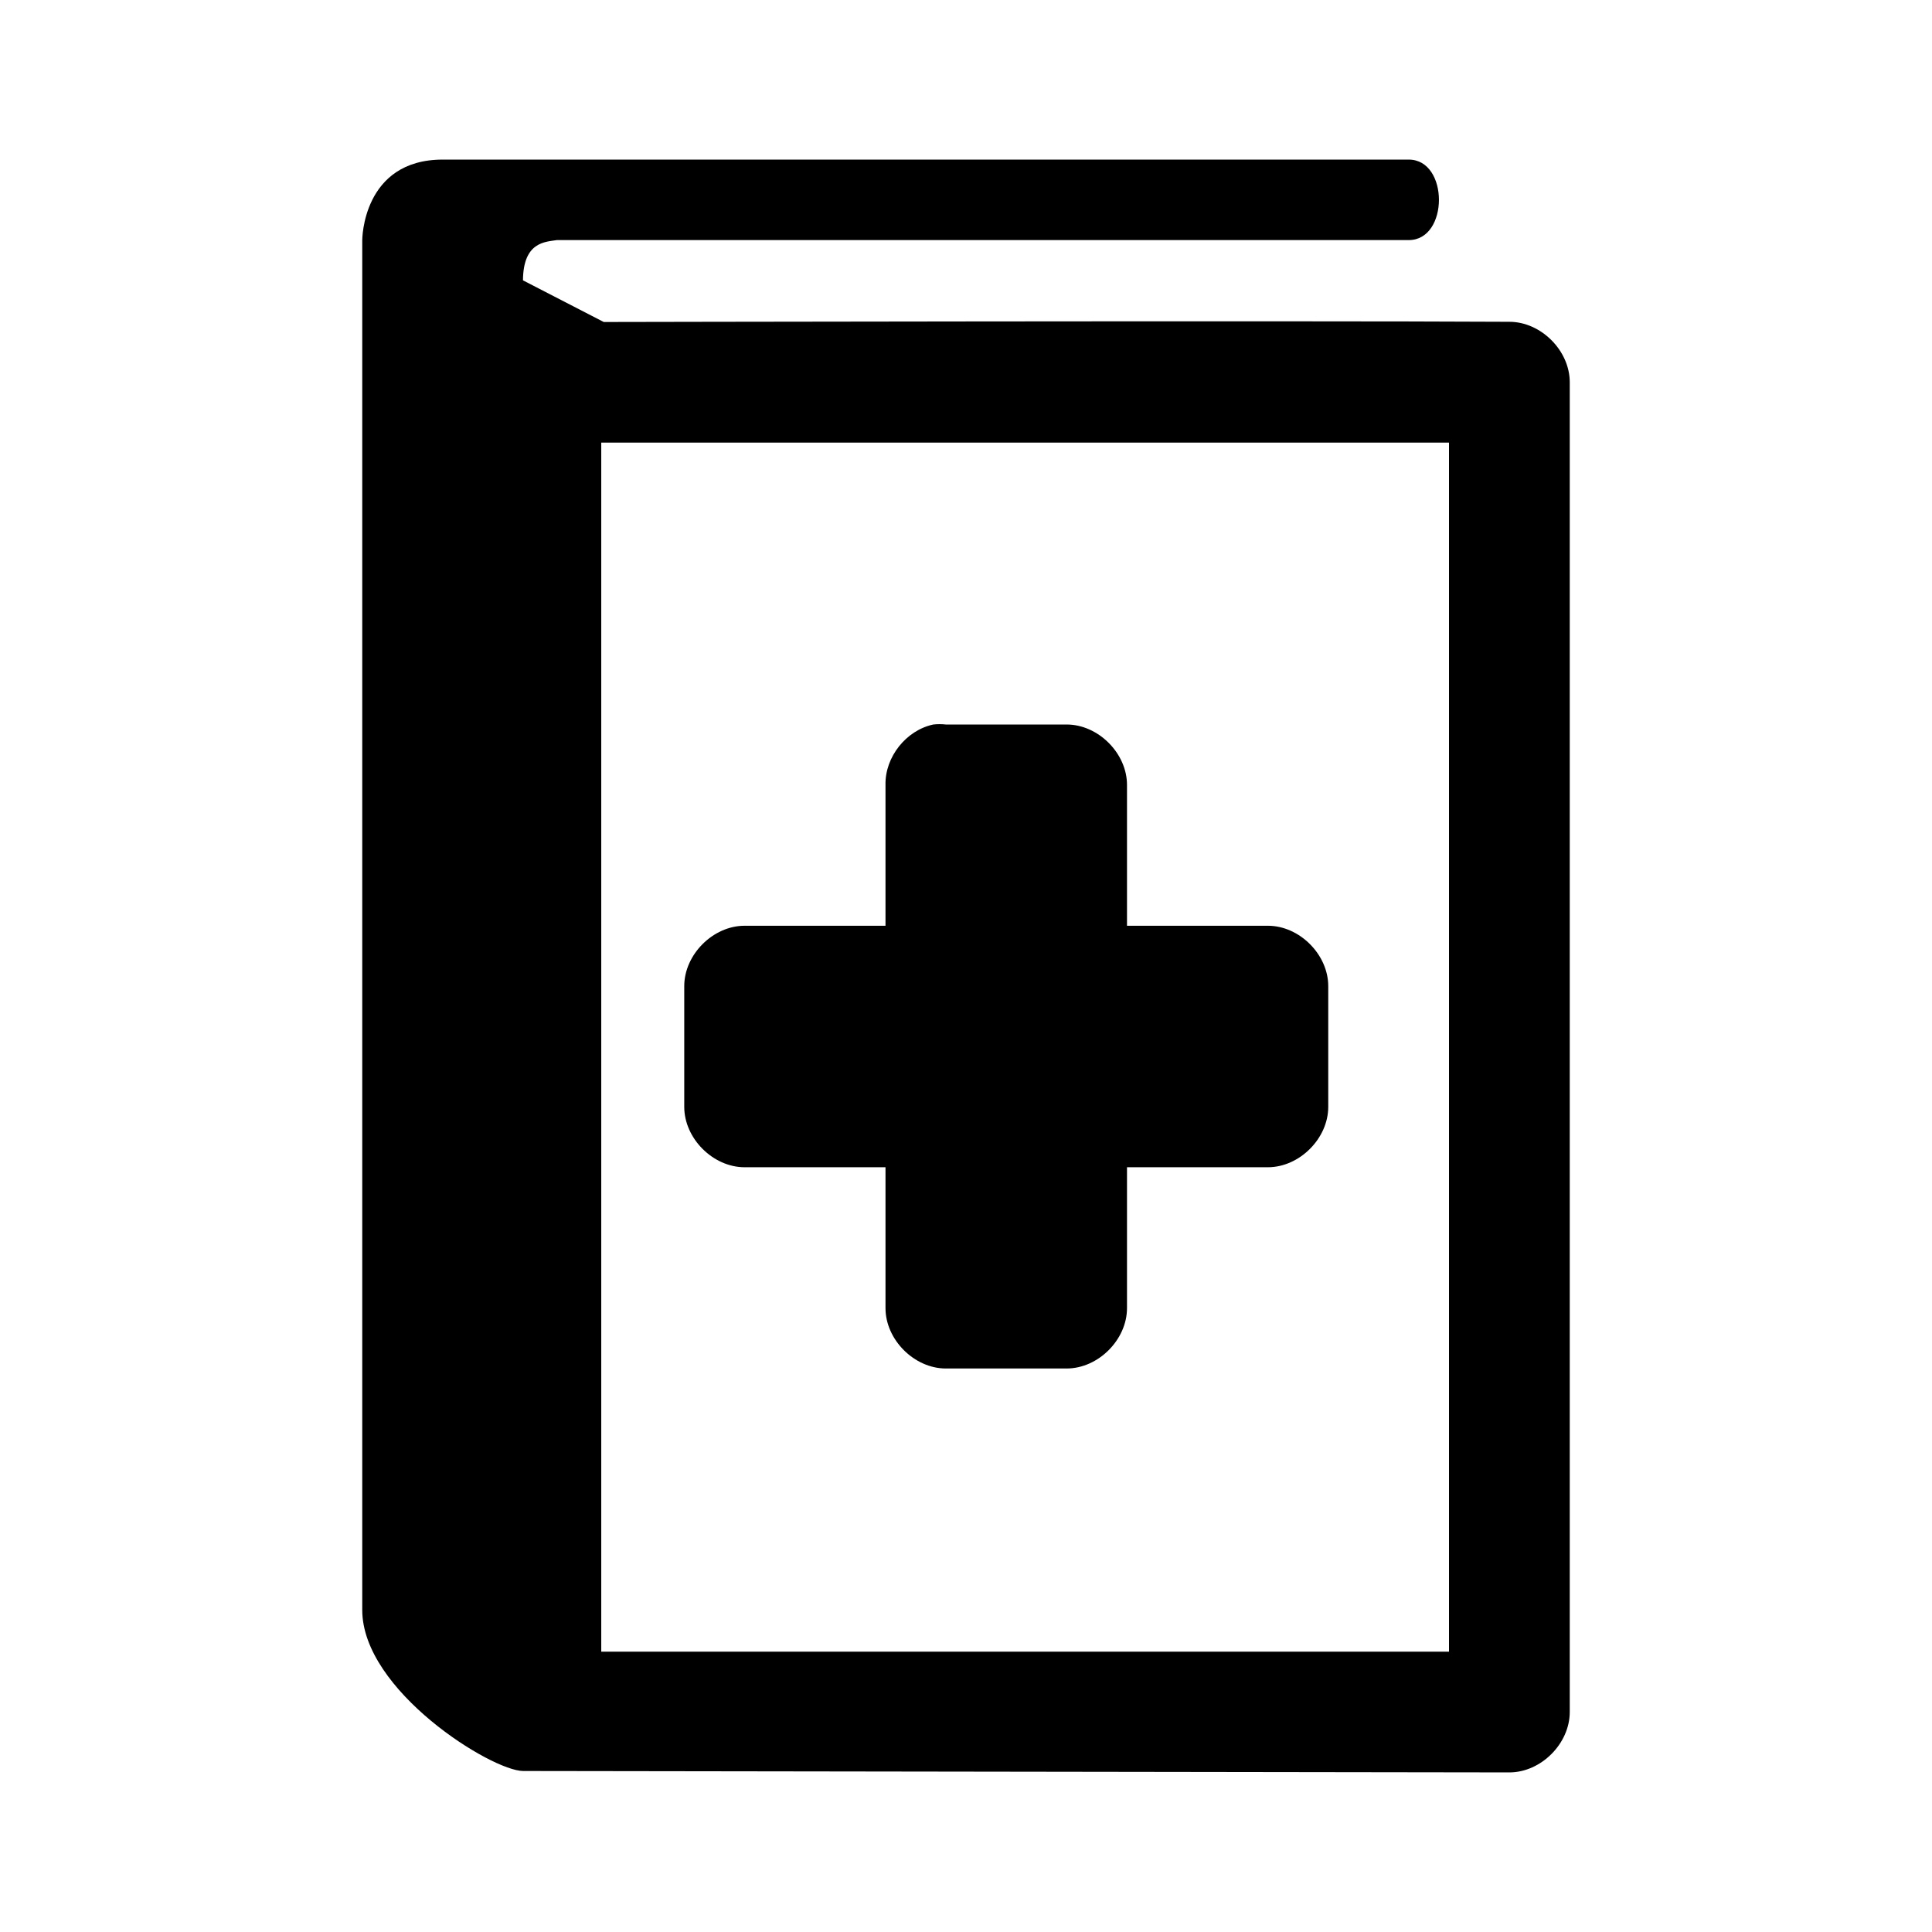
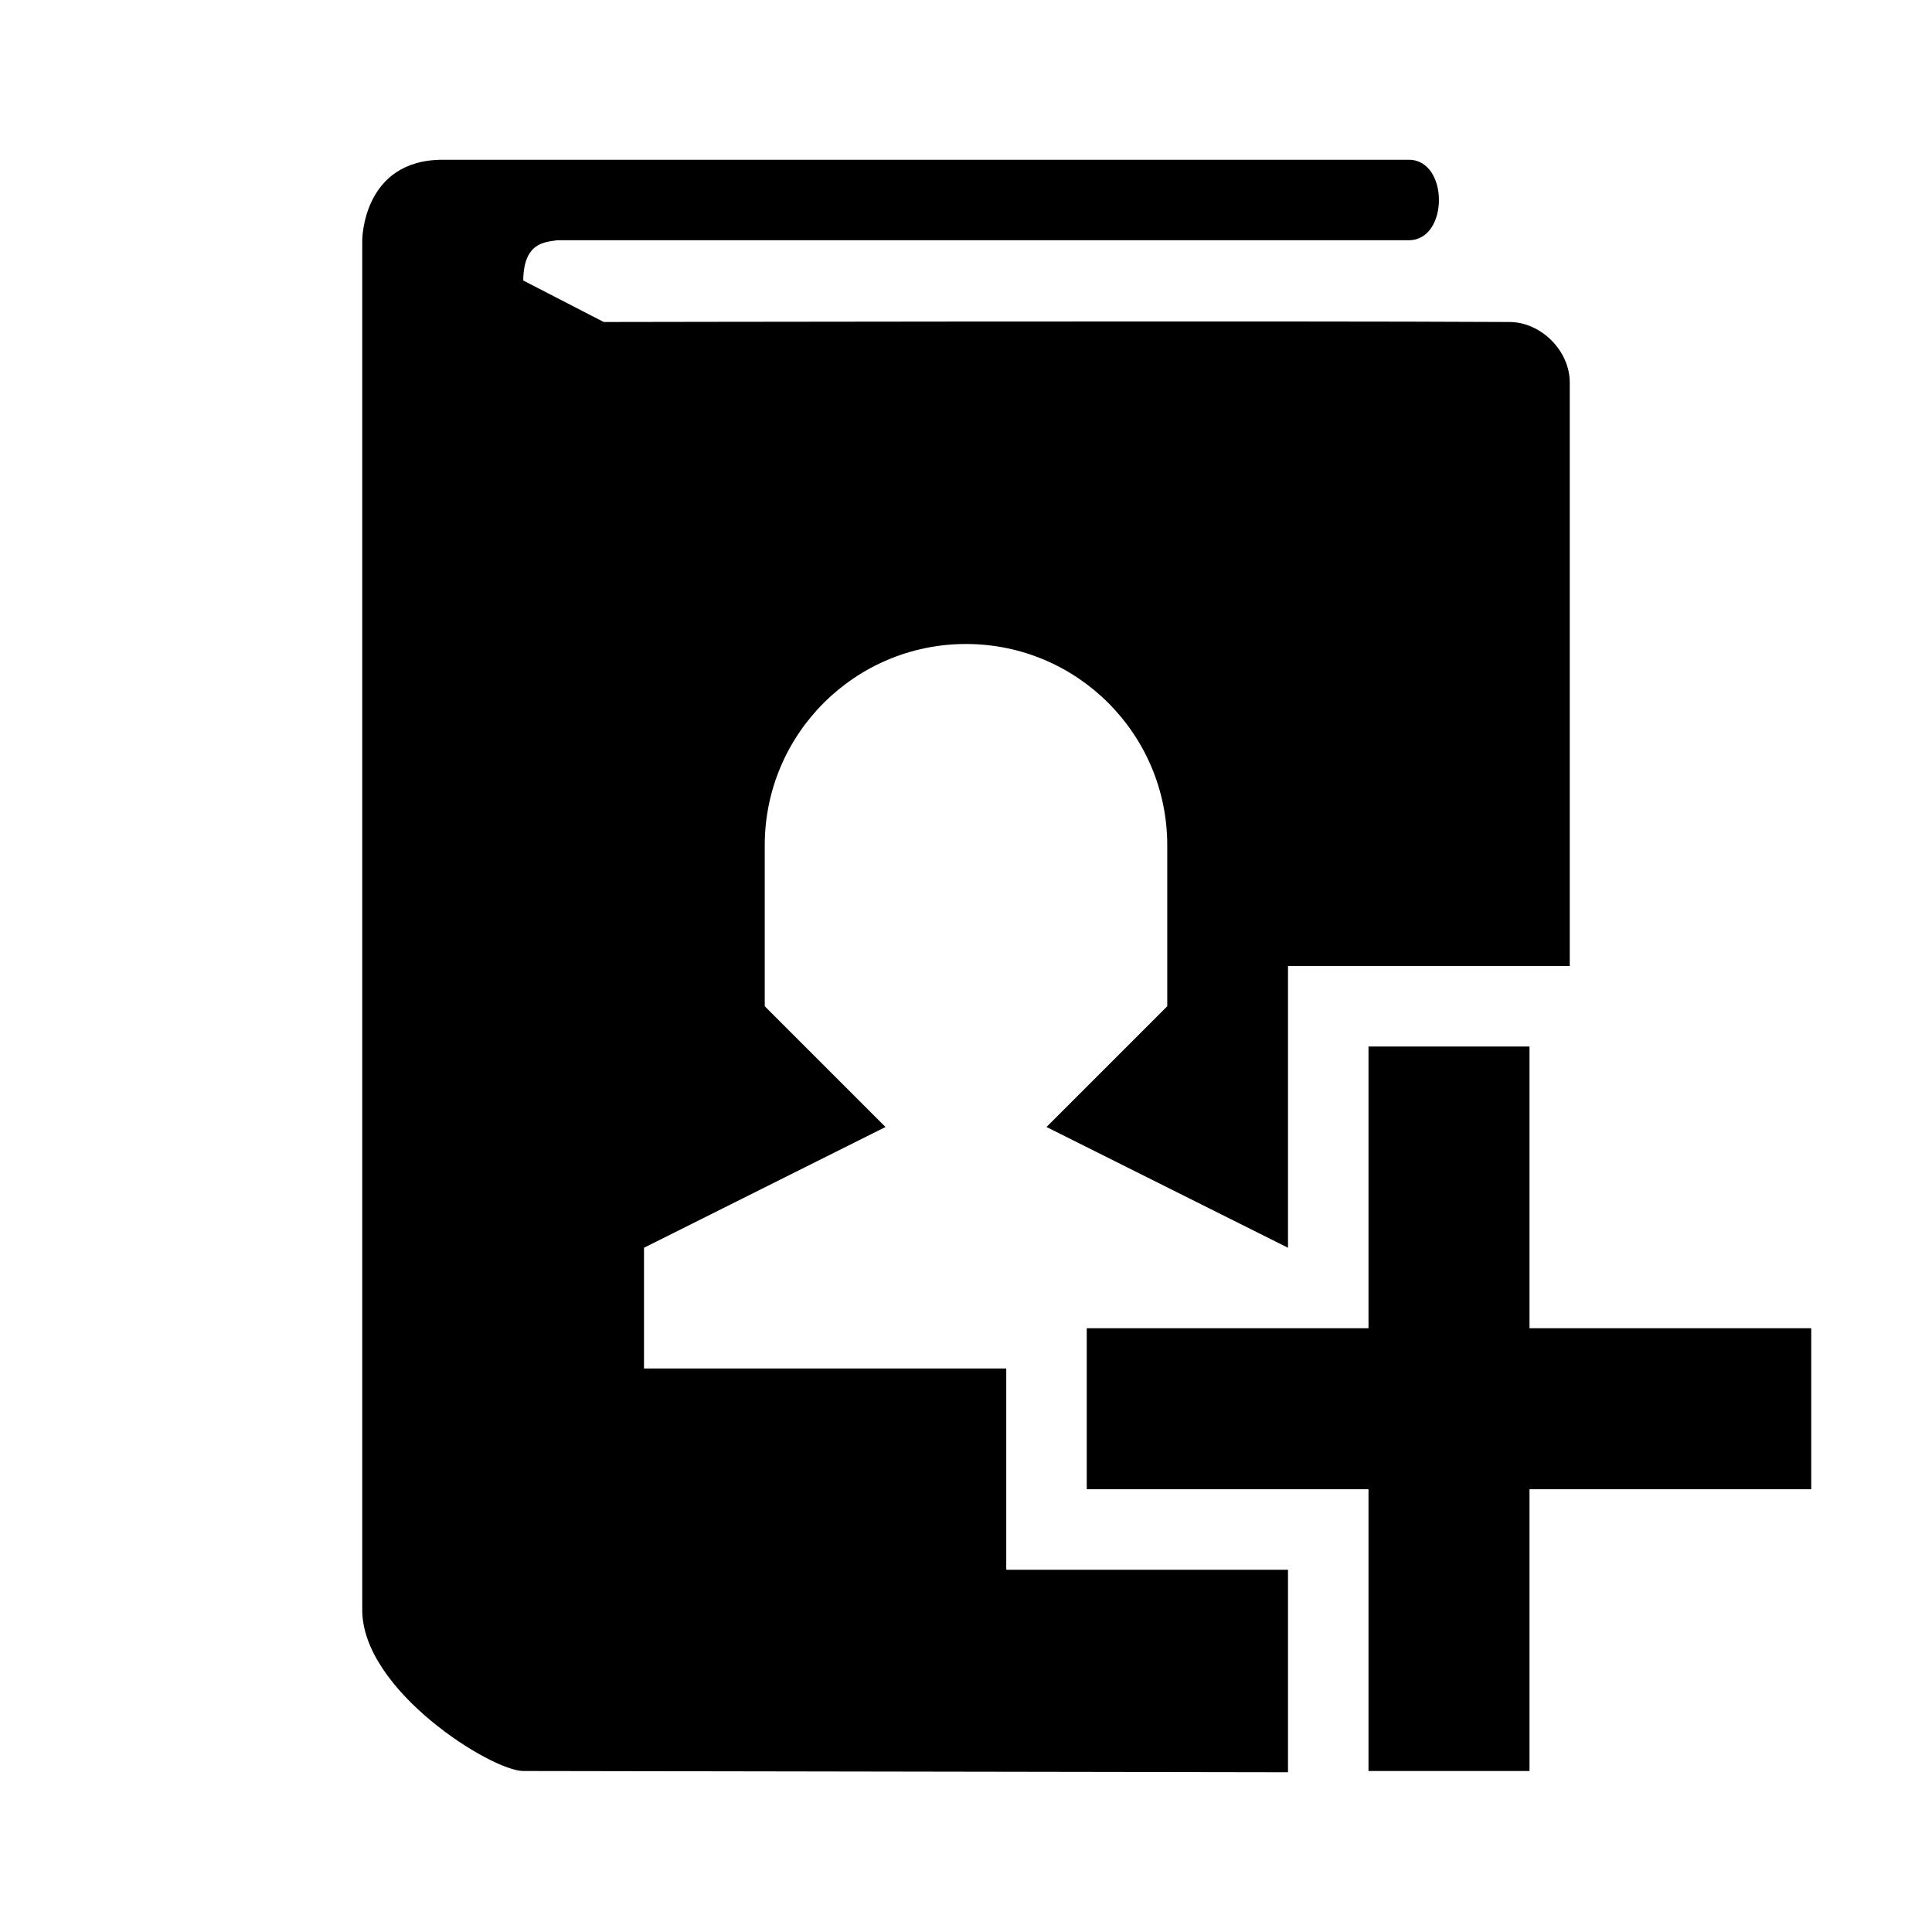
<svg xmlns="http://www.w3.org/2000/svg" xmlns:xlink="http://www.w3.org/1999/xlink" id="svg3508" height="48" width="48" version="1.0">
  <defs id="defs3510">
    <linearGradient id="linearGradient3156" y2="36" gradientUnits="userSpaceOnUse" x2="-.098" gradientTransform="matrix(0.72415,0,0,0.73599,74.07488,5.595085)" y1="36" x1="36.5">
      <stop id="stop3916" style="stop-color:#c02cbb" offset="0" />
      <stop id="stop3918" style="stop-color:#b329ae;stop-opacity:.498" offset=".797" />
      <stop id="stop3920" style="stop-color:#982394;stop-opacity:0" offset="1" />
    </linearGradient>
    <linearGradient id="linearGradient3154" y2="15.5" gradientUnits="userSpaceOnUse" x2="-.073" gradientTransform="matrix(0.72415,0,0,0.73599,74.07488,5.595085)" y1="15.5" x1="23.997">
      <stop id="stop3700" style="stop-color:#ce7ecc" offset="0" />
      <stop id="stop3702" style="stop-color:#c056bc;stop-opacity:.816" offset=".763" />
      <stop id="stop3704" style="stop-color:#f8c9f7;stop-opacity:0" offset="1" />
    </linearGradient>
    <linearGradient id="linearGradient3151" y2="-.438" gradientUnits="userSpaceOnUse" x2="20.484" gradientTransform="matrix(0,-0.86253,0.84866,0,75.36588,45.41309)" y1="12.82" x1="20.484">
      <stop id="stop2189" style="stop-color:#fff;stop-opacity:.643" offset="0" />
      <stop id="stop2191" style="stop-color:#fff;stop-opacity:0" offset="1" />
    </linearGradient>
    <linearGradient id="linearGradient5060">
      <stop id="stop5062" offset="0" />
      <stop id="stop5064" style="stop-opacity:0" offset="1" />
    </linearGradient>
    <linearGradient id="linearGradient3104">
      <stop id="stop3106" style="stop-color:#aaa" offset="0" />
      <stop id="stop3108" style="stop-color:#c8c8c8" offset="1" />
    </linearGradient>
    <filter id="filter3248" y="-.164" x="-.148" height="1.329" width="1.297">
      <feGaussianBlur id="feGaussianBlur3250" stdDeviation="0.774" />
    </filter>
    <linearGradient id="linearGradient2432" y2="5.457" gradientUnits="userSpaceOnUse" x2="36.358" gradientTransform="matrix(0.9977,0,0,1.0407,57.25968,-6.714715)" y1="8.059" x1="32.892">
      <stop id="stop8591" style="stop-color:#fefefe" offset="0" />
      <stop id="stop8593" style="stop-color:#cbcbcb" offset="1" />
    </linearGradient>
    <linearGradient id="linearGradient2439" y2="3.364" xlink:href="#linearGradient3104" gradientUnits="userSpaceOnUse" x2="22.004" gradientTransform="translate(55.11378,-8.656015)" y1="47.813" x1="22.004" />
    <linearGradient id="linearGradient2442" y2="46.017" gradientUnits="userSpaceOnUse" x2="24" gradientTransform="matrix(1,0,0,0.97778,57.09588,-6.575585)" y1="2" x1="24">
      <stop id="stop3213" style="stop-color:#fff" offset="0" />
      <stop id="stop3215" style="stop-color:#fff;stop-opacity:0" offset="1" />
    </linearGradient>
    <radialGradient id="radialGradient2445" gradientUnits="userSpaceOnUse" cy="112.3" cx="102" gradientTransform="matrix(0.3617,0,0,-0.39078,57.94694,41.90808)" r="139.56">
      <stop id="stop41" style="stop-color:#b7b8b9" offset="0" />
      <stop id="stop47" style="stop-color:#ececec" offset=".189" />
      <stop id="stop49" style="stop-color:#fafafa;stop-opacity:0" offset=".257" />
      <stop id="stop51" style="stop-color:#fff;stop-opacity:0" offset=".301" />
      <stop id="stop53" style="stop-color:#fafafa;stop-opacity:0" offset=".531" />
      <stop id="stop55" style="stop-color:#ebecec;stop-opacity:0" offset=".845" />
      <stop id="stop57" style="stop-color:#e1e2e3;stop-opacity:0" offset="1" />
    </radialGradient>
    <linearGradient id="linearGradient2448" y2="47.013" gradientUnits="userSpaceOnUse" x2="25.132" gradientTransform="matrix(1,0,0,0.95617,57.09588,-7.523815)" y1=".985" x1="25.132">
      <stop id="stop3602" style="stop-color:#f4f4f4" offset="0" />
      <stop id="stop3604" style="stop-color:#dbdbdb" offset="1" />
    </linearGradient>
    <linearGradient id="linearGradient2450" y2="2.906" xlink:href="#linearGradient3104" gradientUnits="userSpaceOnUse" x2="-51.786" gradientTransform="matrix(0.8075,0,0,0.89483,116.5059,-8.589515)" y1="50.786" x1="-51.786" />
    <radialGradient id="radialGradient2453" xlink:href="#linearGradient5060" gradientUnits="userSpaceOnUse" cy="486.65" cx="605.71" gradientTransform="matrix(0.02304,0,0,0.0147,83.45688,31.43108)" r="117.14" />
    <radialGradient id="radialGradient2456" xlink:href="#linearGradient5060" gradientUnits="userSpaceOnUse" cy="486.65" cx="605.71" gradientTransform="matrix(-0.02304,0,0,0.0147,78.71888,31.43108)" r="117.14" />
    <linearGradient id="linearGradient2459" y2="609.51" gradientUnits="userSpaceOnUse" x2="302.86" gradientTransform="matrix(0.067325,0,0,0.0147,56.75474,31.43108)" y1="366.65" x1="302.86">
      <stop id="stop5050" style="stop-opacity:0" offset="0" />
      <stop id="stop5056" offset=".5" />
      <stop id="stop5052" style="stop-opacity:0" offset="1" />
    </linearGradient>
  </defs>
-   <path style="font-size:medium;font-style:normal;font-variant:normal;font-weight:normal;font-stretch:normal;text-indent:0;text-align:start;text-decoration:none;line-height:normal;letter-spacing:normal;word-spacing:normal;text-transform:none;direction:ltr;block-progression:tb;writing-mode:lr-tb;text-anchor:start;baseline-shift:baseline;opacity:1.0;color:#000000;fill:#5555555;fill-opacity:1;fill-rule:nonzero;stroke:none;stroke-width:3;marker:none;visibility:visible;display:inline;overflow:visible;enable-background:accumulate;font-family:Sans;-inkscape-font-specification:Sans" d="M 23.188,18 C 22.511,18.144 21.985,18.809 22,19.5 l 0,3.5 -3.5,0 c -0.785,7.8e-5 -1.5,0.715 -1.5,1.5 l 0,3 c 7.9e-5,0.785 0.715,1.5 1.5,1.5 l 3.5,0 0,3.5 c 7.9e-5,0.785 0.715,1.5 1.5,1.5 l 3,0 c 0.785,-7.9e-5 1.5,-0.715 1.5,-1.5 l 0,-3.5 3.5,0 c 0.785,-7.9e-5 1.5,-0.715 1.5,-1.5 l 0,-3 c -7.9e-5,-0.785 -0.715,-1.5 -1.5,-1.5 l -3.5,0 0,-3.5 c -7.9e-5,-0.785 -0.715,-1.5 -1.5,-1.5 l -3,0 c -0.104,-0.011 -0.209,-0.011 -0.312,0 z" id="path2262" />
-   <path style="font-size:medium;font-style:normal;font-variant:normal;font-weight:normal;font-stretch:normal;text-indent:0;text-align:start;text-decoration:none;line-height:normal;letter-spacing:normal;word-spacing:normal;text-transform:none;direction:ltr;block-progression:tb;writing-mode:lr-tb;text-anchor:start;baseline-shift:baseline;opacity:1.0;color:#000000;fill:#5555555;fill-opacity:1;stroke:none;stroke-width:3;marker:none;visibility:visible;display:inline;overflow:visible;enable-background:accumulate;font-family:Sans;-inkscape-font-specification:Sans" d="m 11,3.965 c -2,0 -2,2 -2,2 l 0,3.438 c -9.766e-4,0.031 -9.766e-4,0.063 0,0.094 L 9,40 c 0,2 3.215,4 4,4 l 24.5,0.035 c 0.785,-7.9e-5 1.5,-0.715 1.5,-1.5 l 0,-33.04 c -7.9e-5,-0.785 -0.715,-1.5 -1.5,-1.5 C 32.145,7.965 15,8 15,8 L 12.993,6.965 C 13,6 13.555,6.011 13.836,5.965 l 0.156,0 21.008,0 c 1,0 1,-2 0,-2 z m 3.938,7.031 21.062,0 0,30.04 -21.062,0 z" id="rect3028" />
+   <path style="font-size:medium;font-style:normal;font-variant:normal;font-weight:normal;font-stretch:normal;text-indent:0;text-align:start;text-decoration:none;line-height:normal;letter-spacing:normal;word-spacing:normal;text-transform:none;direction:ltr;block-progression:tb;writing-mode:lr-tb;text-anchor:start;baseline-shift:baseline;opacity:1.0;color:#000000;fill:#5555555;fill-opacity:1;stroke:none;stroke-width:3;marker:none;visibility:visible;display:inline;overflow:visible;enable-background:accumulate;font-family:Sans;-inkscape-font-specification:Sans" d="M 11 3.969 C 9 3.969 9 5.969 9 5.969 L 9 9.406 C 8.999 9.437 8.999 9.469 9 9.5 L 9 40 C 9 42 12.215 44 13 44 L 32 44.031 L 32 42 L 32 41.031 L 32 40 L 32 39 L 25 39 L 25 34 L 16 34 L 16 31 L 22 28 L 19 25 L 19 24 L 19 21 C 19 18.239 21.239 16 24 16 C 26.761 16 29 18.239 29 21 L 29 25 L 26 28 L 32 31 L 32 24 L 36 24 L 37 24 L 39 24 L 39 9.5 C 39 8.715 38.285 8 37.5 8 C 32.145 7.969 15 8 15 8 L 13 6.969 C 13.007 6.004 13.562 6.016 13.844 5.969 L 14 5.969 L 35 5.969 C 36 5.969 36 3.969 35 3.969 L 11 3.969 z M 34 26 L 34 33 L 27 33 L 27 37 L 34 37 L 34 44 L 38 44 L 38 37 L 45 37 L 45 33 L 38 33 L 38 26 L 34 26 z " id="rect3028" />
</svg>
